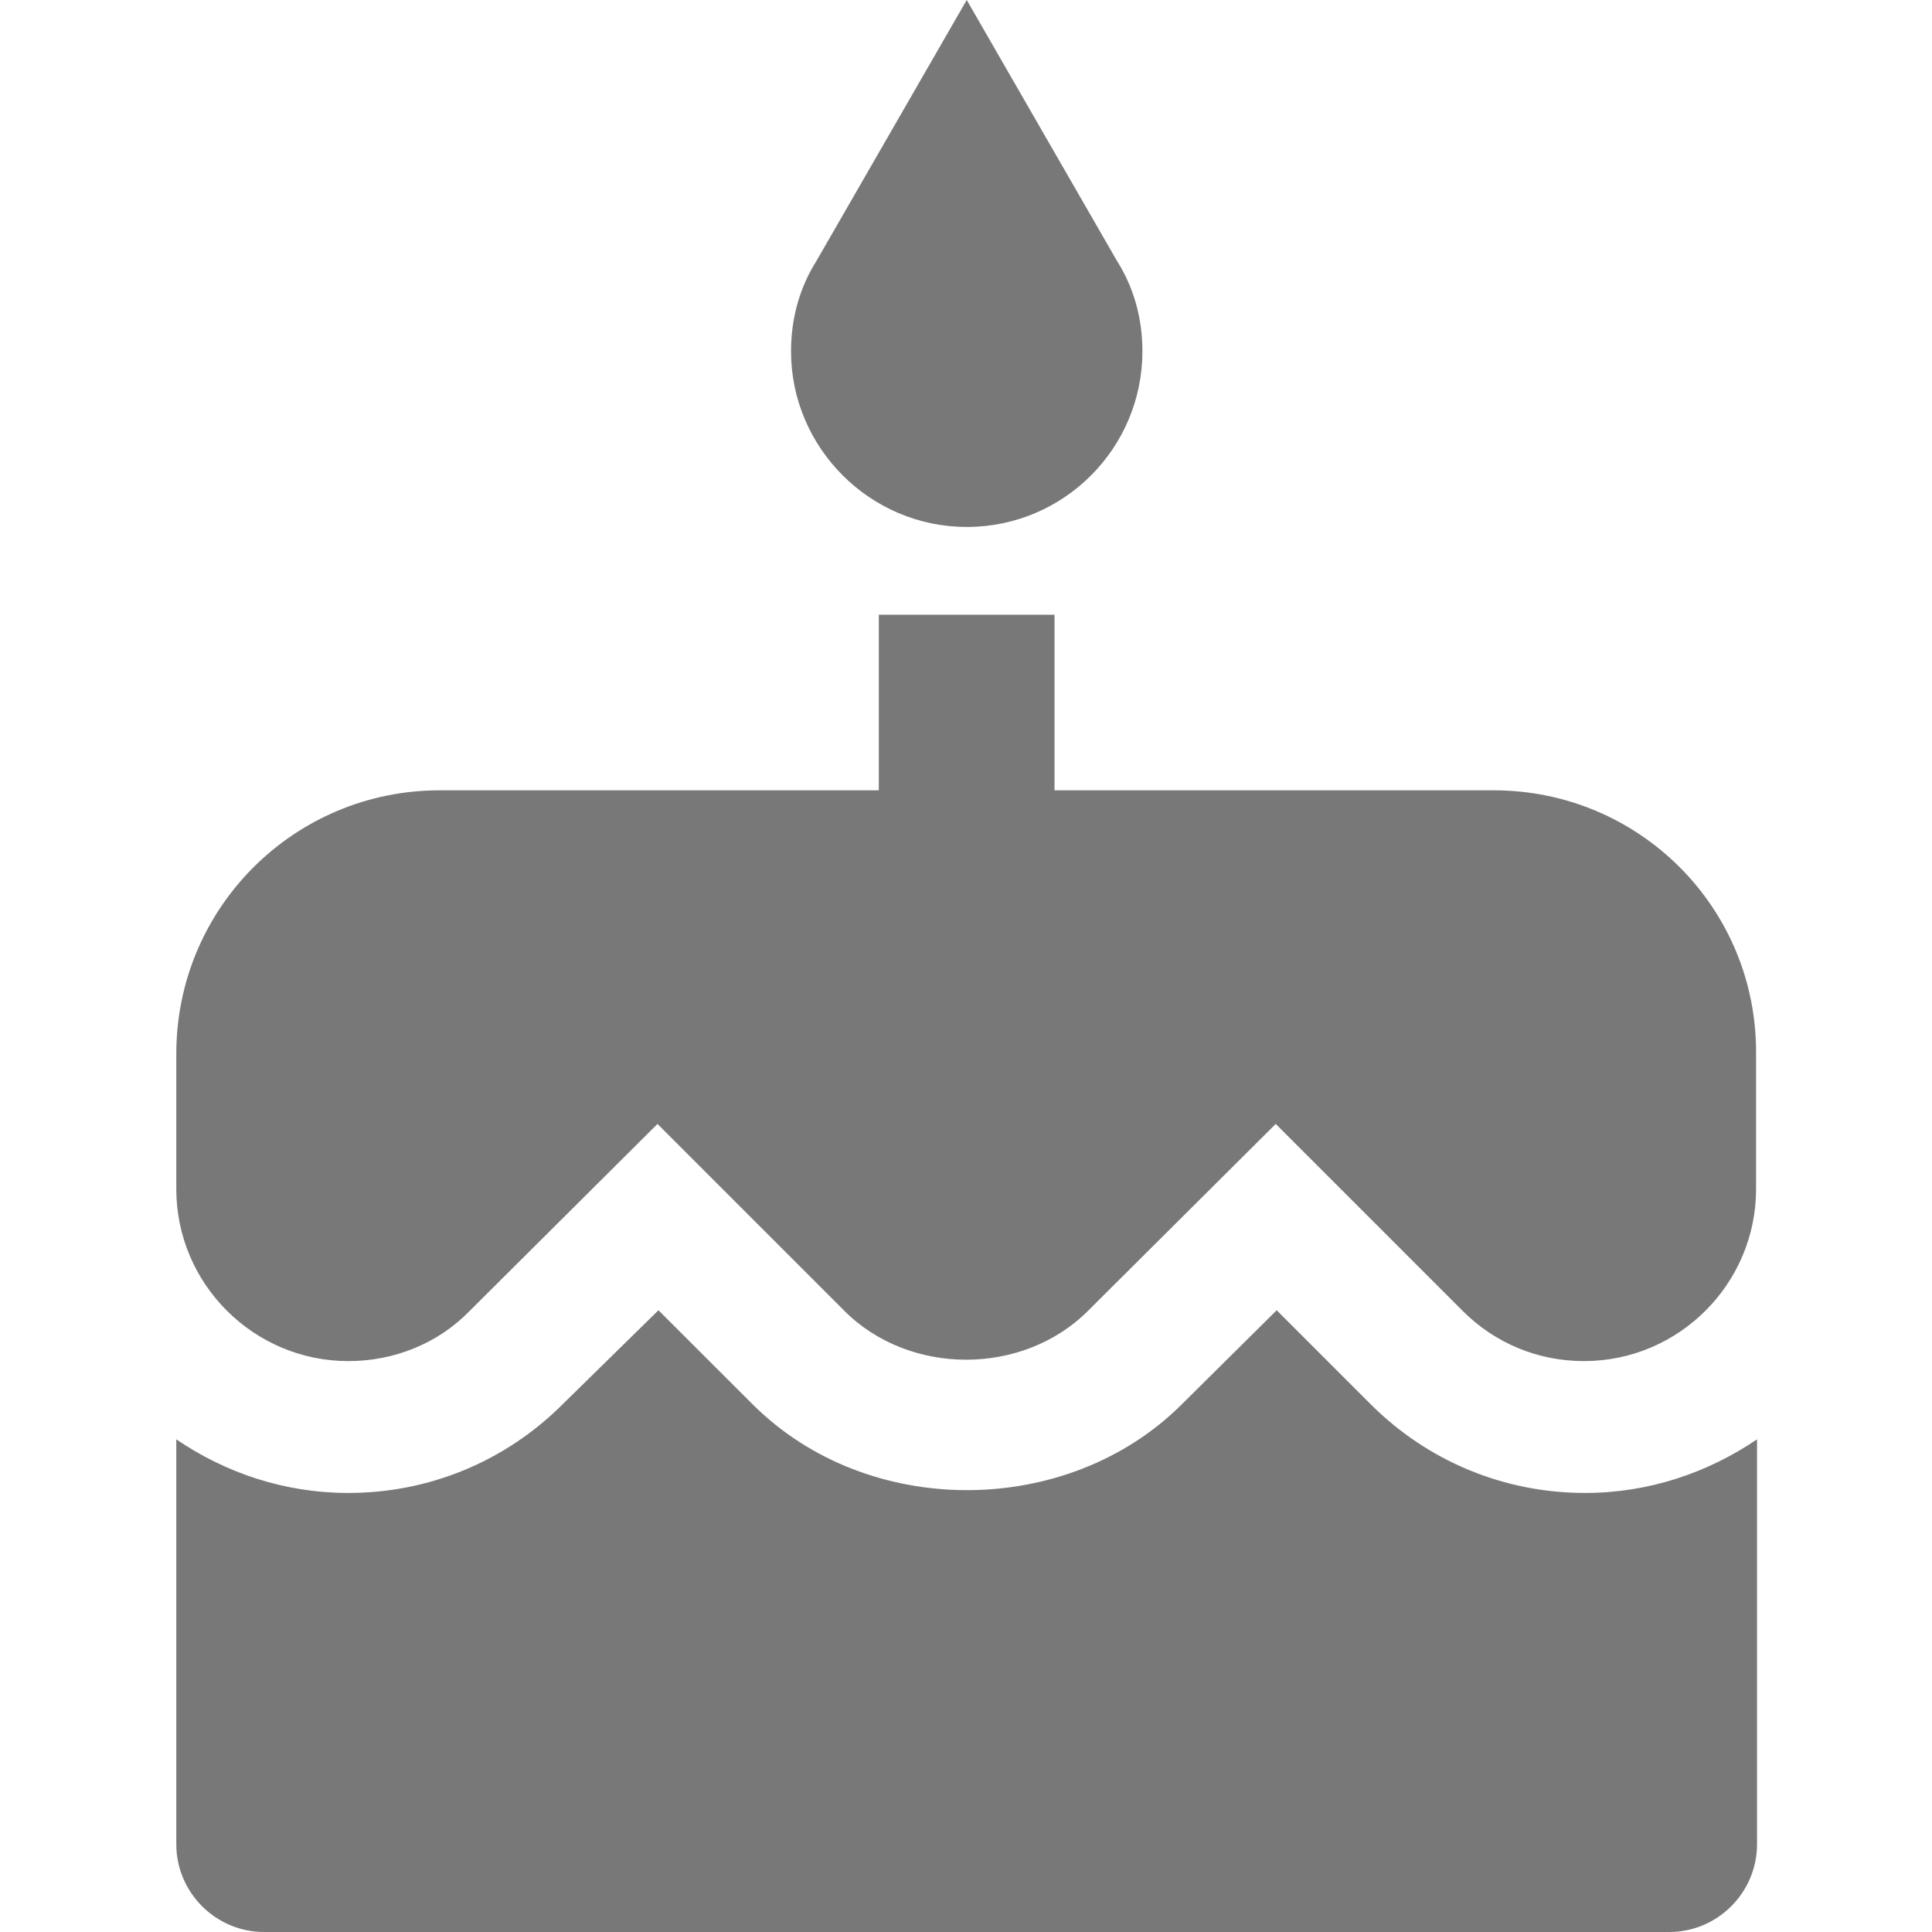
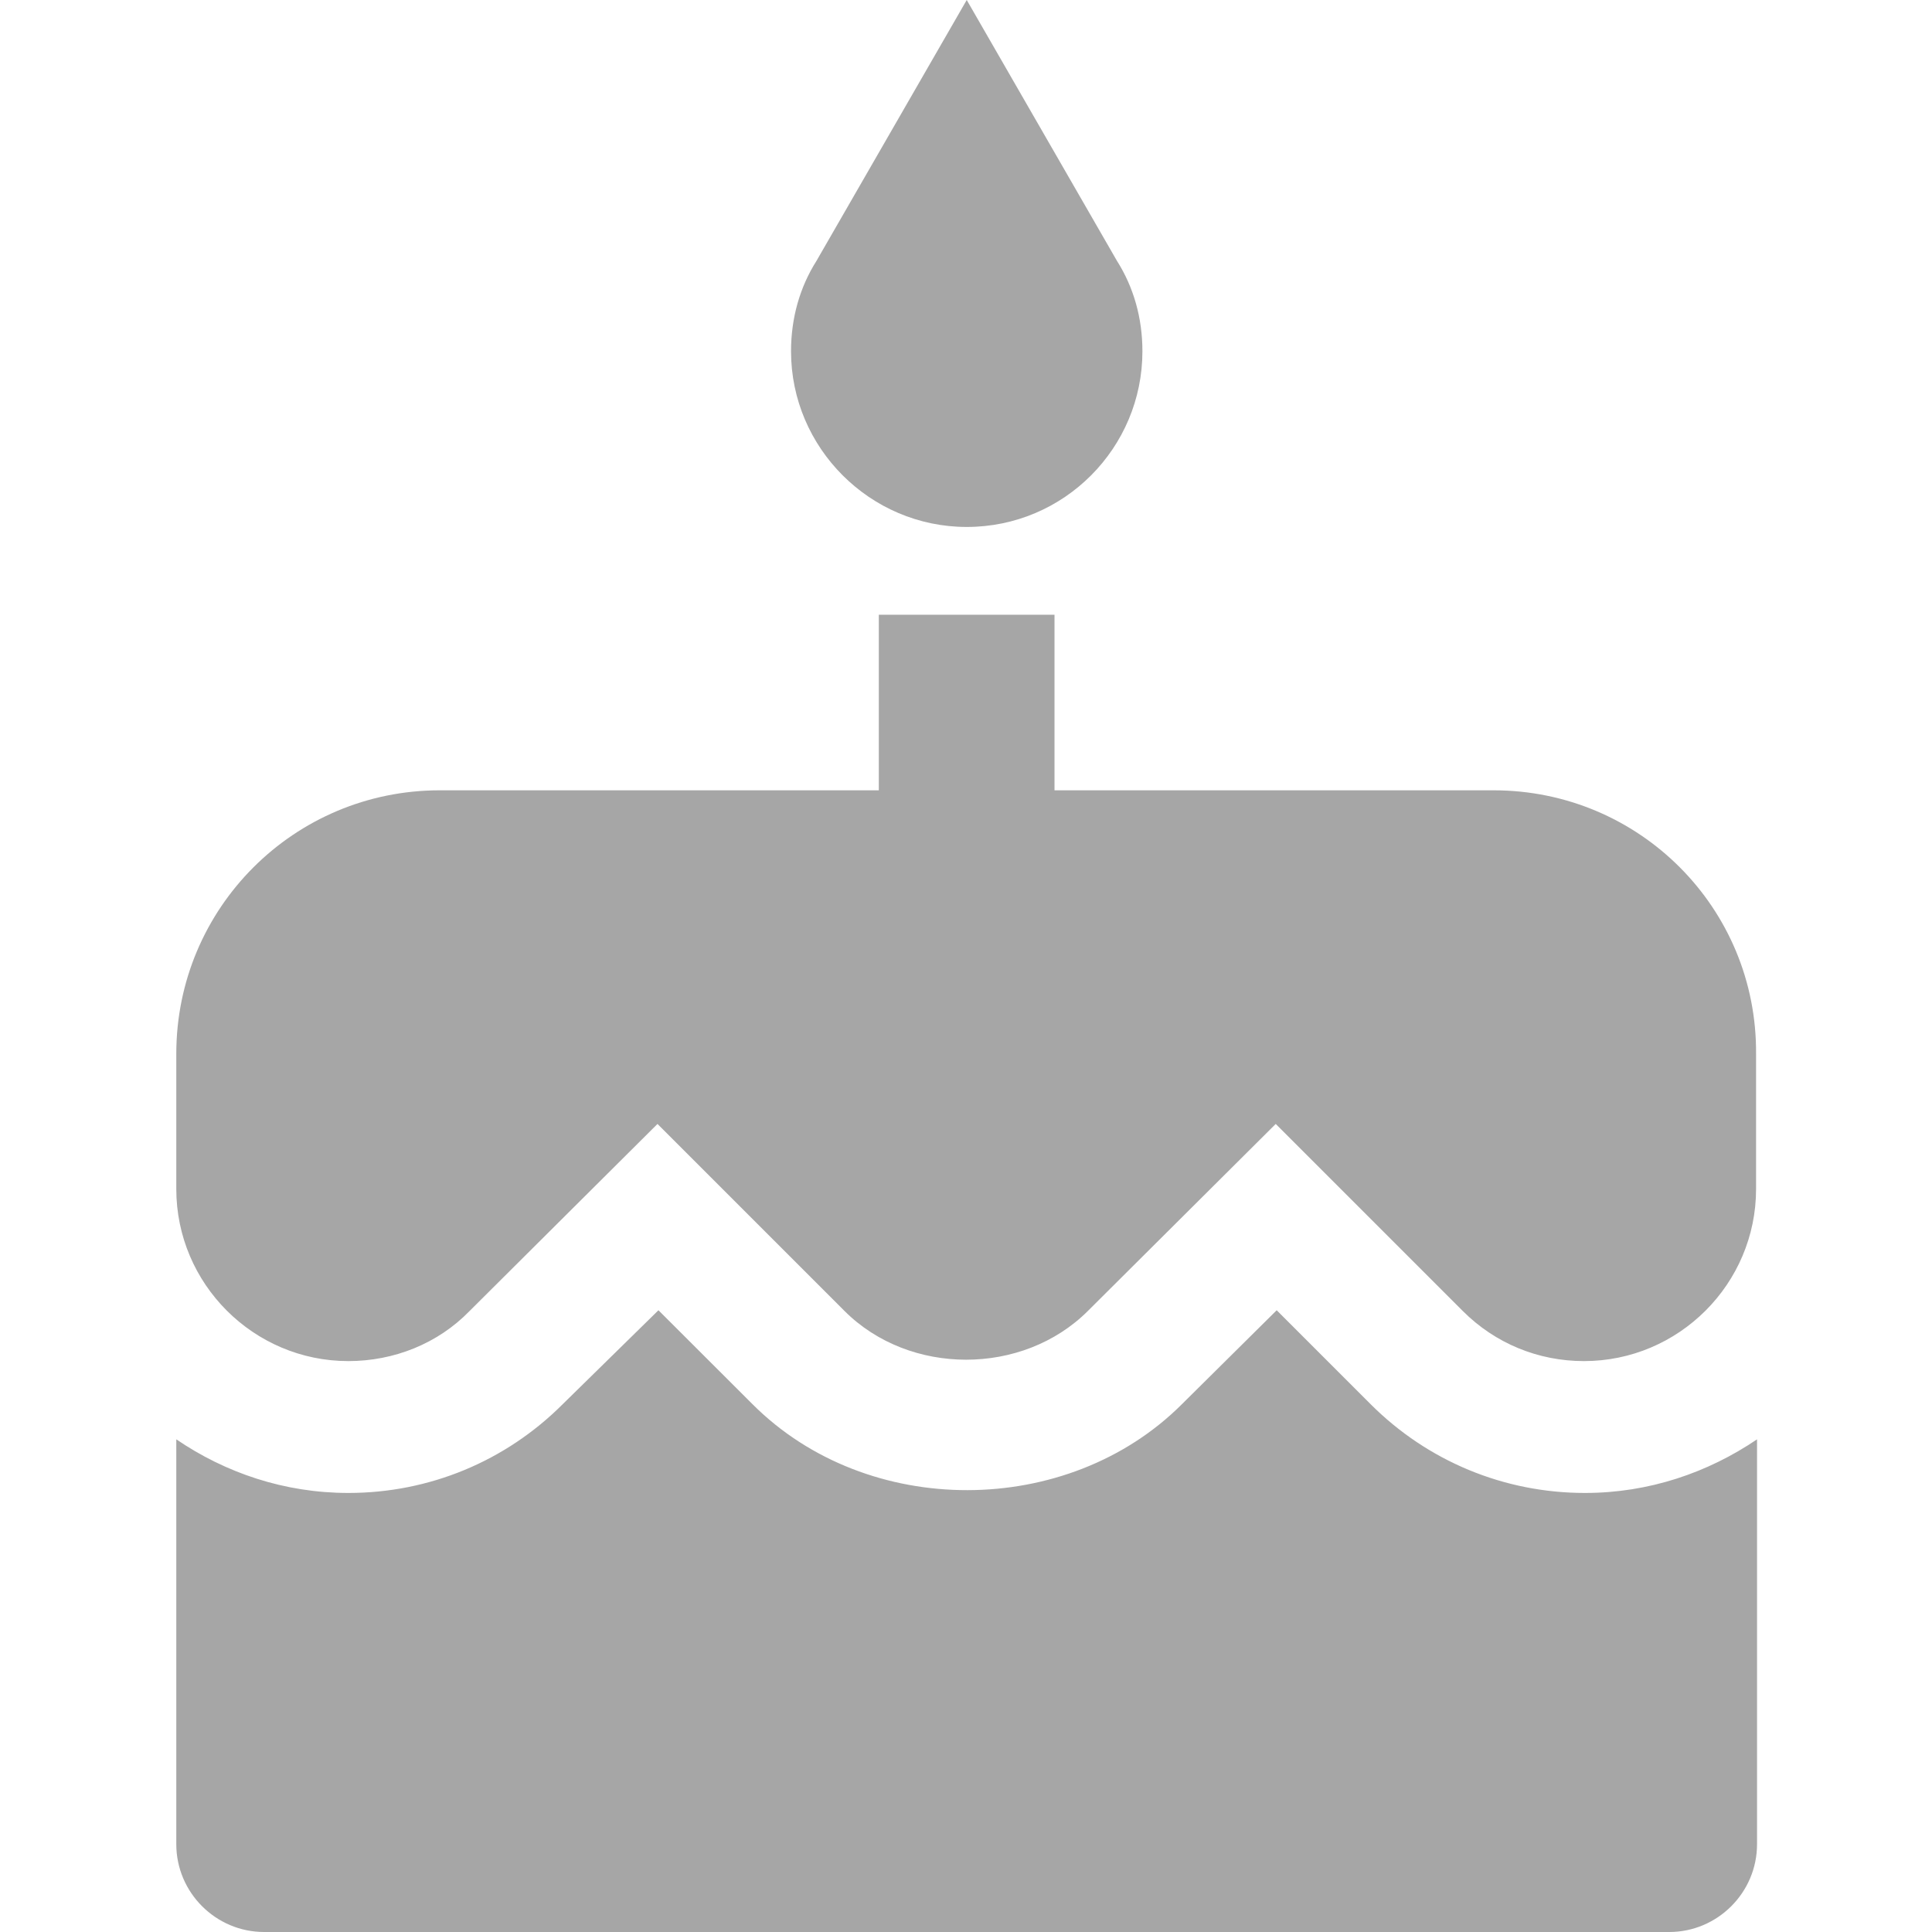
<svg xmlns="http://www.w3.org/2000/svg" height="16" viewBox="0 0 16 16" width="16" version="1.1" id="svg6651" style="fill:#000000">
  <defs id="defs6655" />
  <path d="M -3,-6 H 21 V 18 H -3 Z" id="path6647" style="fill:none" />
-   <path d="m 8.006,4.364 c 0.807,0 1.455,-0.655 1.455,-1.455 0,-0.276 -0.073,-0.531 -0.211,-0.749 L 8.006,0 6.762,2.16 C 6.624,2.378 6.551,2.633 6.551,2.909 c 0,0.8 0.655,1.455 1.455,1.455 z m 3.345,7.265 -0.778,-0.778 -0.785,0.778 c -0.945,0.945 -2.604,0.953 -3.556,0 L 5.453,10.851 4.66,11.629 c -0.473,0.473 -1.105,0.735 -1.775,0.735 -0.531,0 -1.018,-0.167 -1.425,-0.444 v 3.353 c 0,0.4 0.327,0.727 0.727,0.727 H 13.824 c 0.4,0 0.727,-0.327 0.727,-0.727 V 11.92 c -0.407,0.276 -0.895,0.444 -1.425,0.444 -0.669,0 -1.302,-0.262 -1.775,-0.735 z M 12.369,6.545 H 8.733 V 5.091 H 7.278 V 6.545 H 3.642 c -1.207,0 -2.182,0.975 -2.182,2.182 v 1.12 c 0,0.785 0.64,1.425 1.425,1.425 0.378,0 0.742,-0.145 1.004,-0.415 l 1.556,-1.549 1.549,1.549 c 0.538,0.538 1.476,0.538 2.015,0 l 1.556,-1.549 1.549,1.549 c 0.269,0.269 0.625,0.415 1.004,0.415 0.785,0 1.425,-0.64 1.425,-1.425 v -1.12 C 14.551,7.52 13.577,6.545 12.369,6.545 Z" id="path6649" style="fill:#787878;fill-opacity:1;stroke-width:0.727" />
+   <path d="m 8.006,4.364 c 0.807,0 1.455,-0.655 1.455,-1.455 0,-0.276 -0.073,-0.531 -0.211,-0.749 L 8.006,0 6.762,2.16 C 6.624,2.378 6.551,2.633 6.551,2.909 c 0,0.8 0.655,1.455 1.455,1.455 z m 3.345,7.265 -0.778,-0.778 -0.785,0.778 c -0.945,0.945 -2.604,0.953 -3.556,0 L 5.453,10.851 4.66,11.629 c -0.473,0.473 -1.105,0.735 -1.775,0.735 -0.531,0 -1.018,-0.167 -1.425,-0.444 v 3.353 c 0,0.4 0.327,0.727 0.727,0.727 H 13.824 c 0.4,0 0.727,-0.327 0.727,-0.727 V 11.92 c -0.407,0.276 -0.895,0.444 -1.425,0.444 -0.669,0 -1.302,-0.262 -1.775,-0.735 z M 12.369,6.545 H 8.733 V 5.091 H 7.278 V 6.545 H 3.642 c -1.207,0 -2.182,0.975 -2.182,2.182 v 1.12 c 0,0.785 0.64,1.425 1.425,1.425 0.378,0 0.742,-0.145 1.004,-0.415 l 1.556,-1.549 1.549,1.549 c 0.538,0.538 1.476,0.538 2.015,0 l 1.556,-1.549 1.549,1.549 c 0.269,0.269 0.625,0.415 1.004,0.415 0.785,0 1.425,-0.64 1.425,-1.425 v -1.12 C 14.551,7.52 13.577,6.545 12.369,6.545 Z" id="path6649" style="fill:#a6a6a6;fill-opacity:1;stroke-width:0.727" />
</svg>
